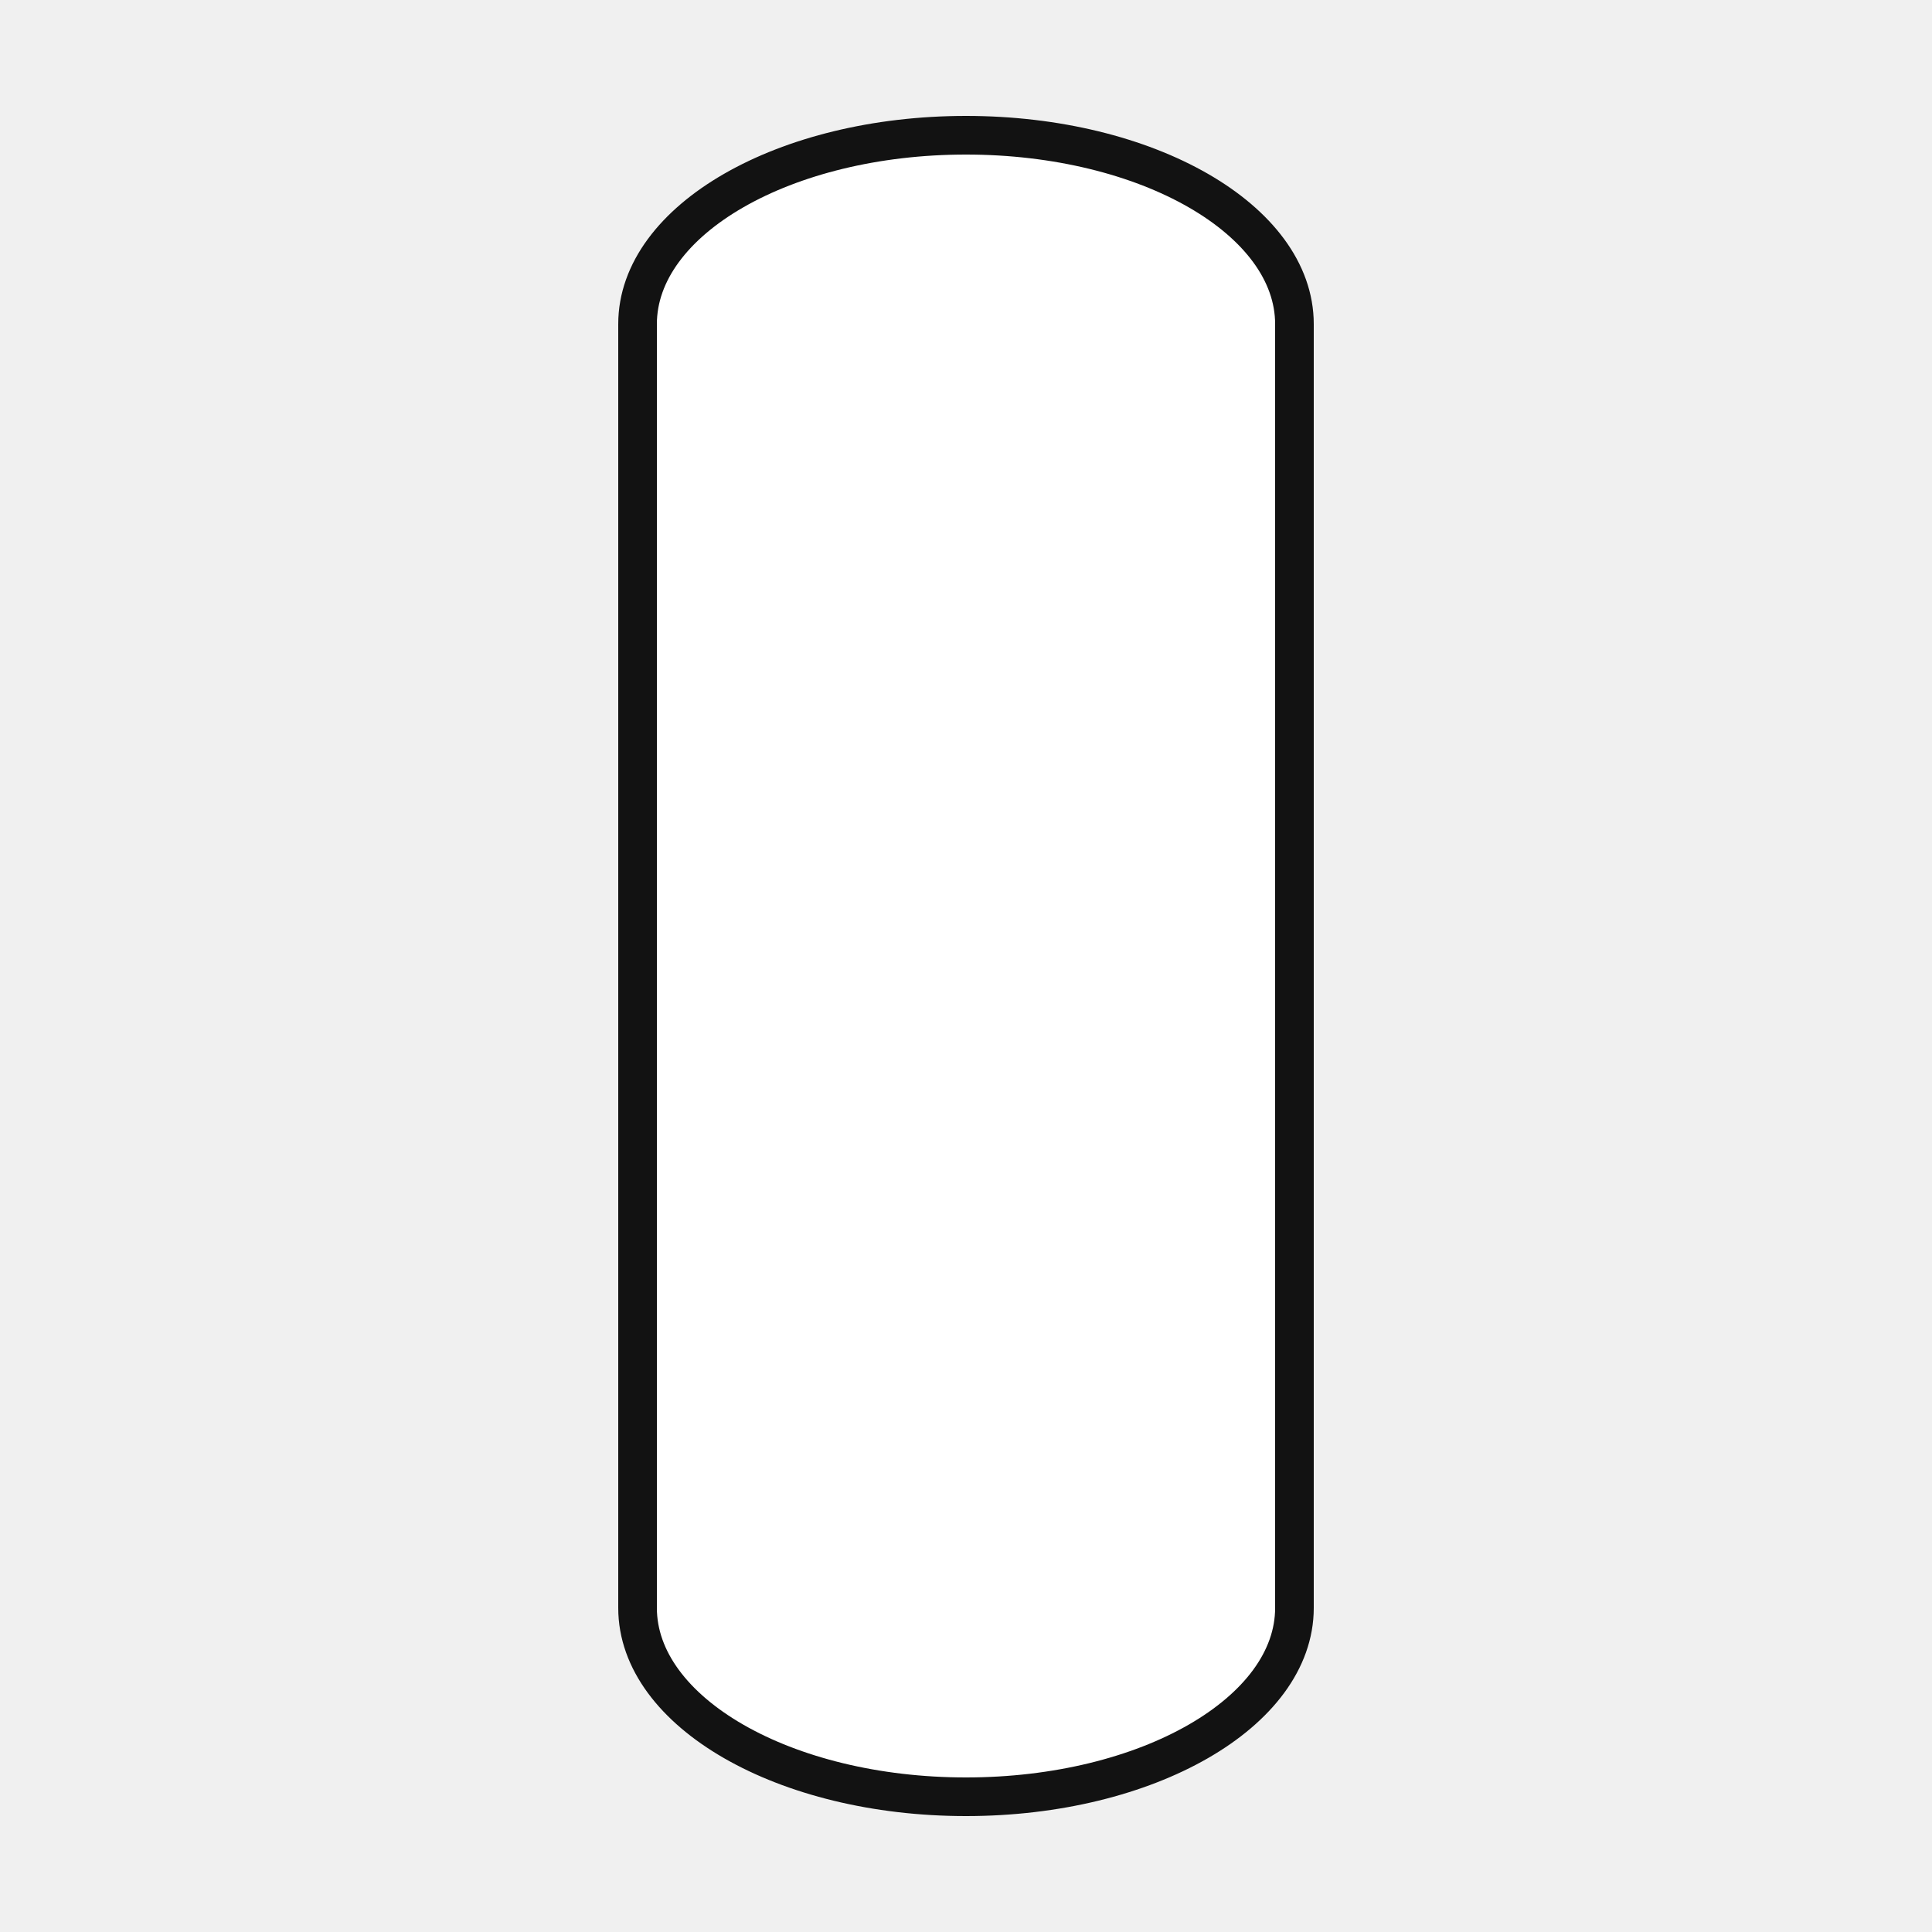
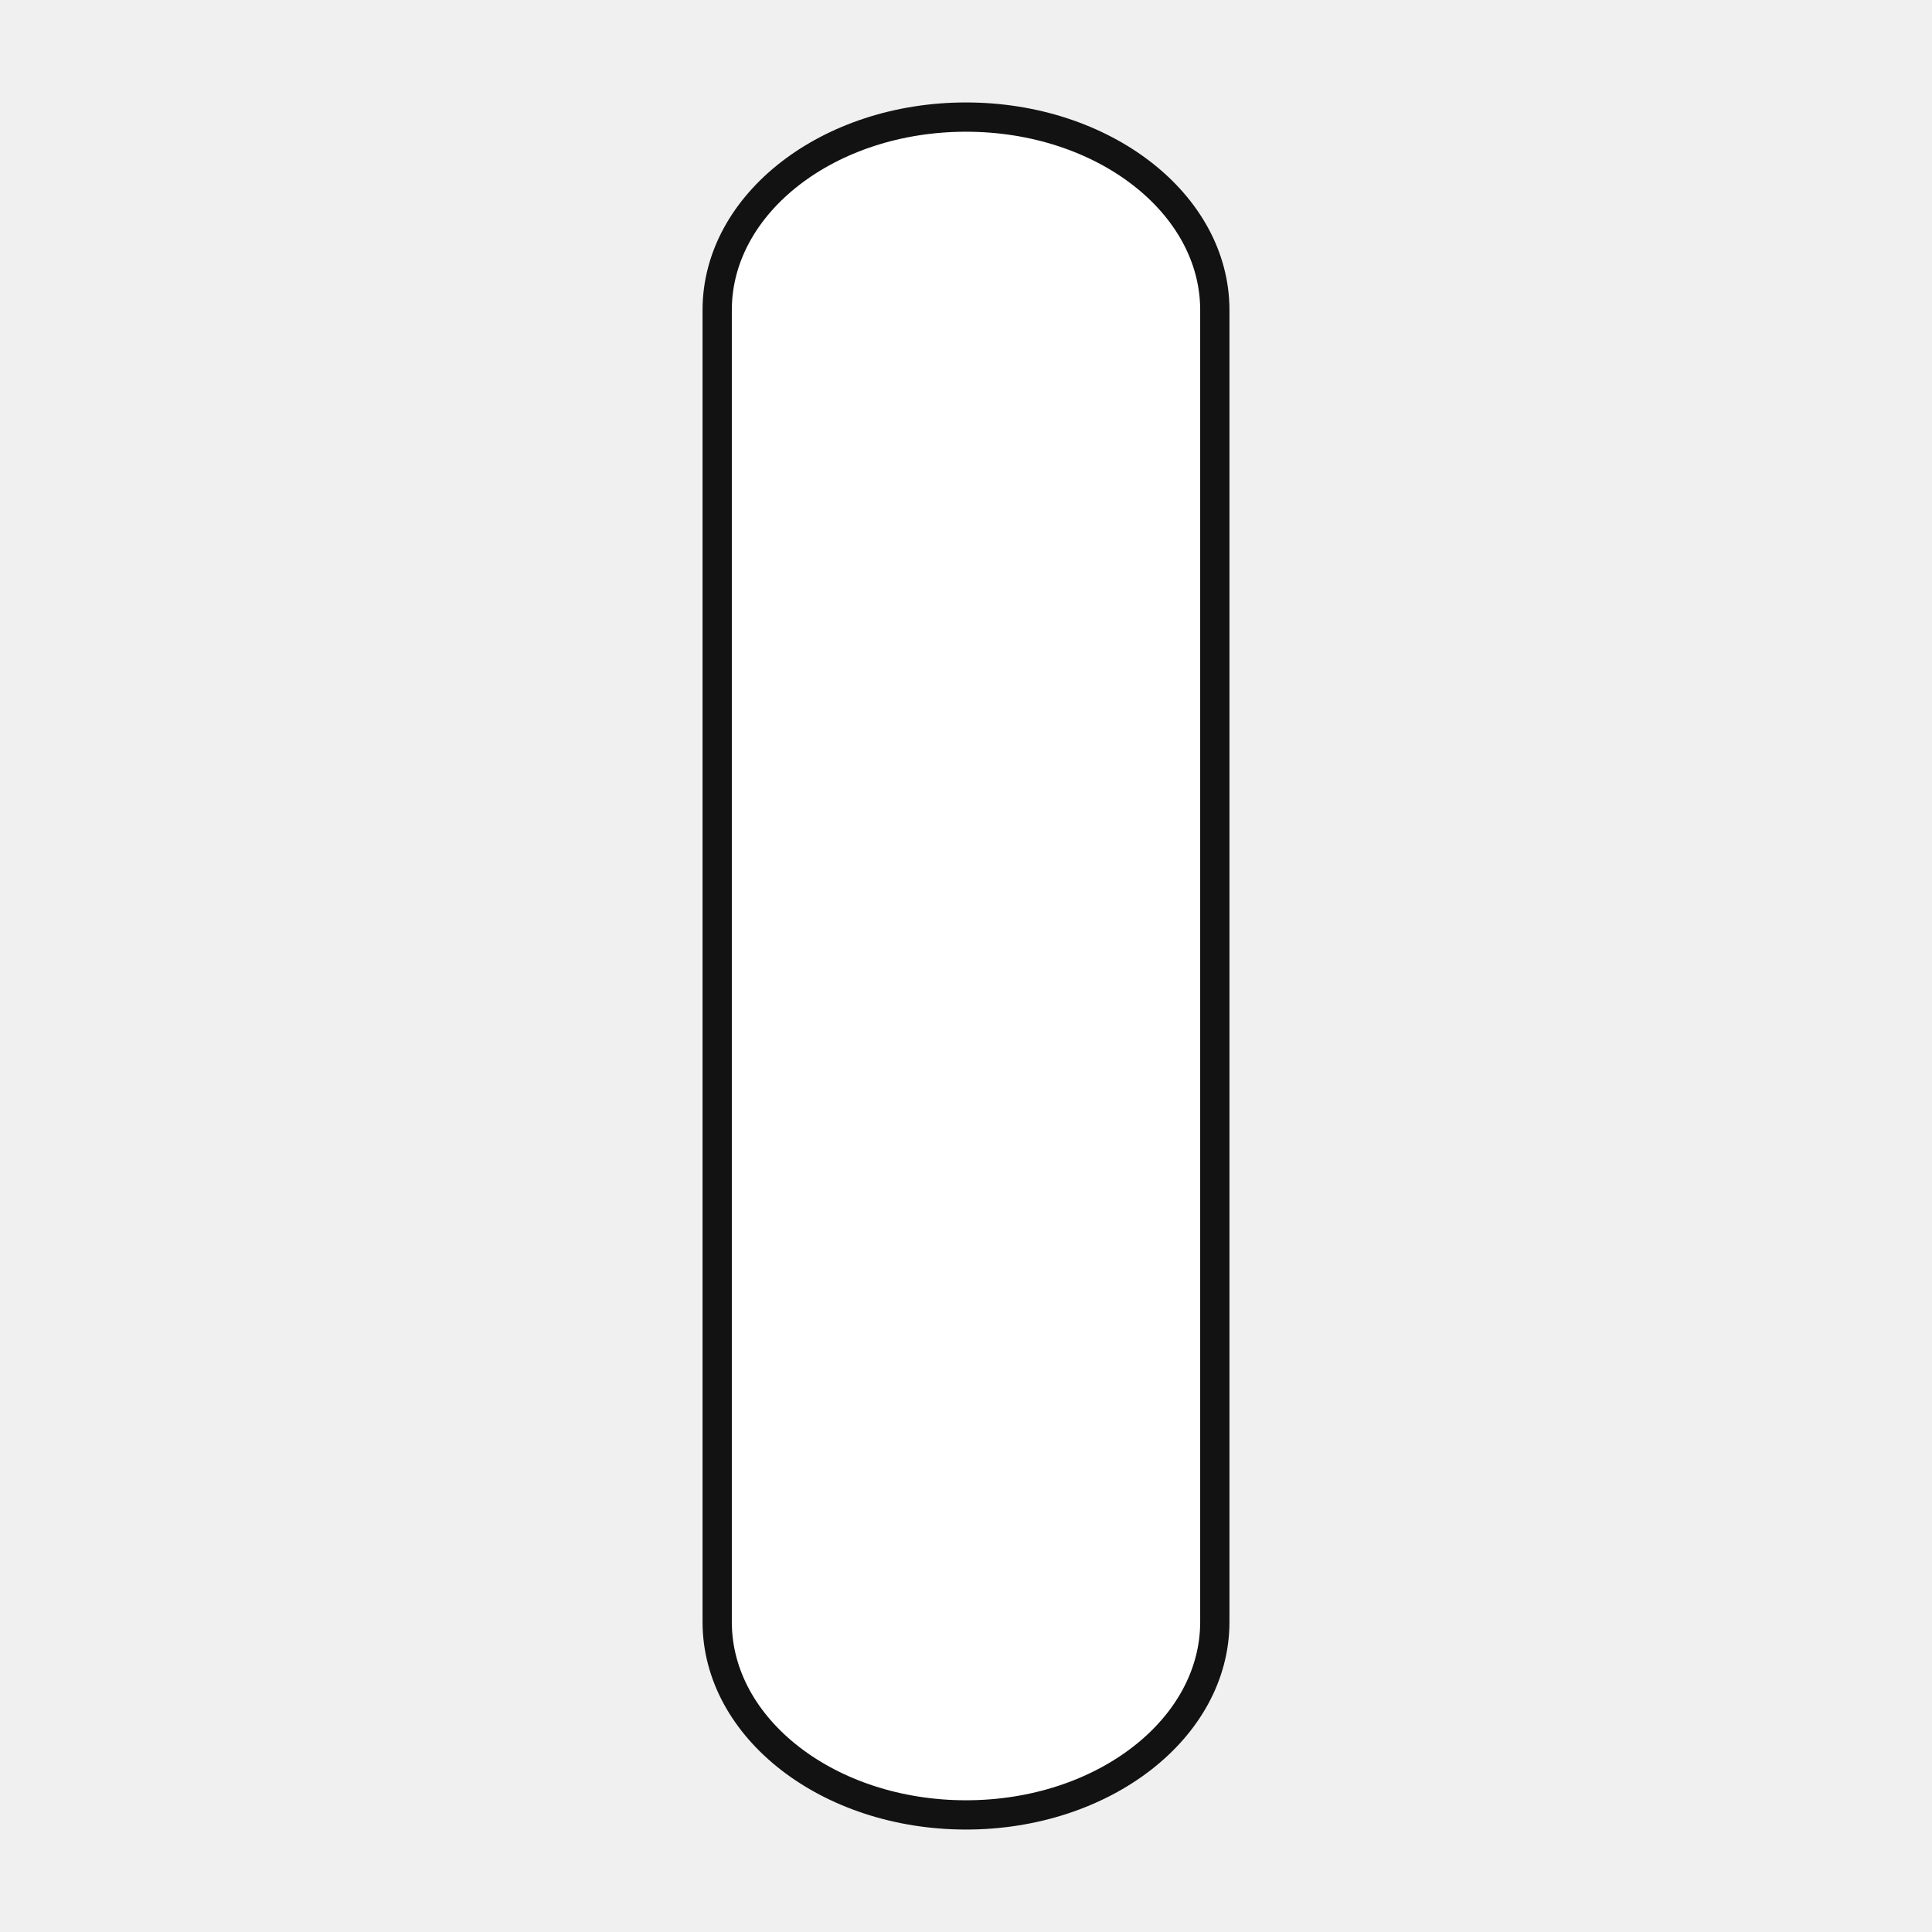
- <svg xmlns="http://www.w3.org/2000/svg" width="100" height="100" viewBox="0 0 100 100" fill="none">
-   <path d="M33 83.227V16.773C33 11.375 40.611 7 50 7C59.389 7 67 11.375 67 16.773V83.227C67 88.625 59.389 93 50 93C40.611 93 33 88.625 33 83.227Z" fill="white" stroke="#121212" stroke-width="2" stroke-linecap="round" stroke-linejoin="round" />
+ <svg xmlns="http://www.w3.org/2000/svg" width="132" height="132" viewBox="0 0 132 132" fill="none">
+   <path d="M49 110.818V21.182C49 13.902 56.611 8 66 8C75.389 8 83 13.902 83 21.182V110.818C83 118.098 75.389 124 66 124C56.611 124 49 118.098 49 110.818Z" fill="white" stroke="#121212" stroke-width="2" stroke-linecap="round" stroke-linejoin="round" />
</svg>
